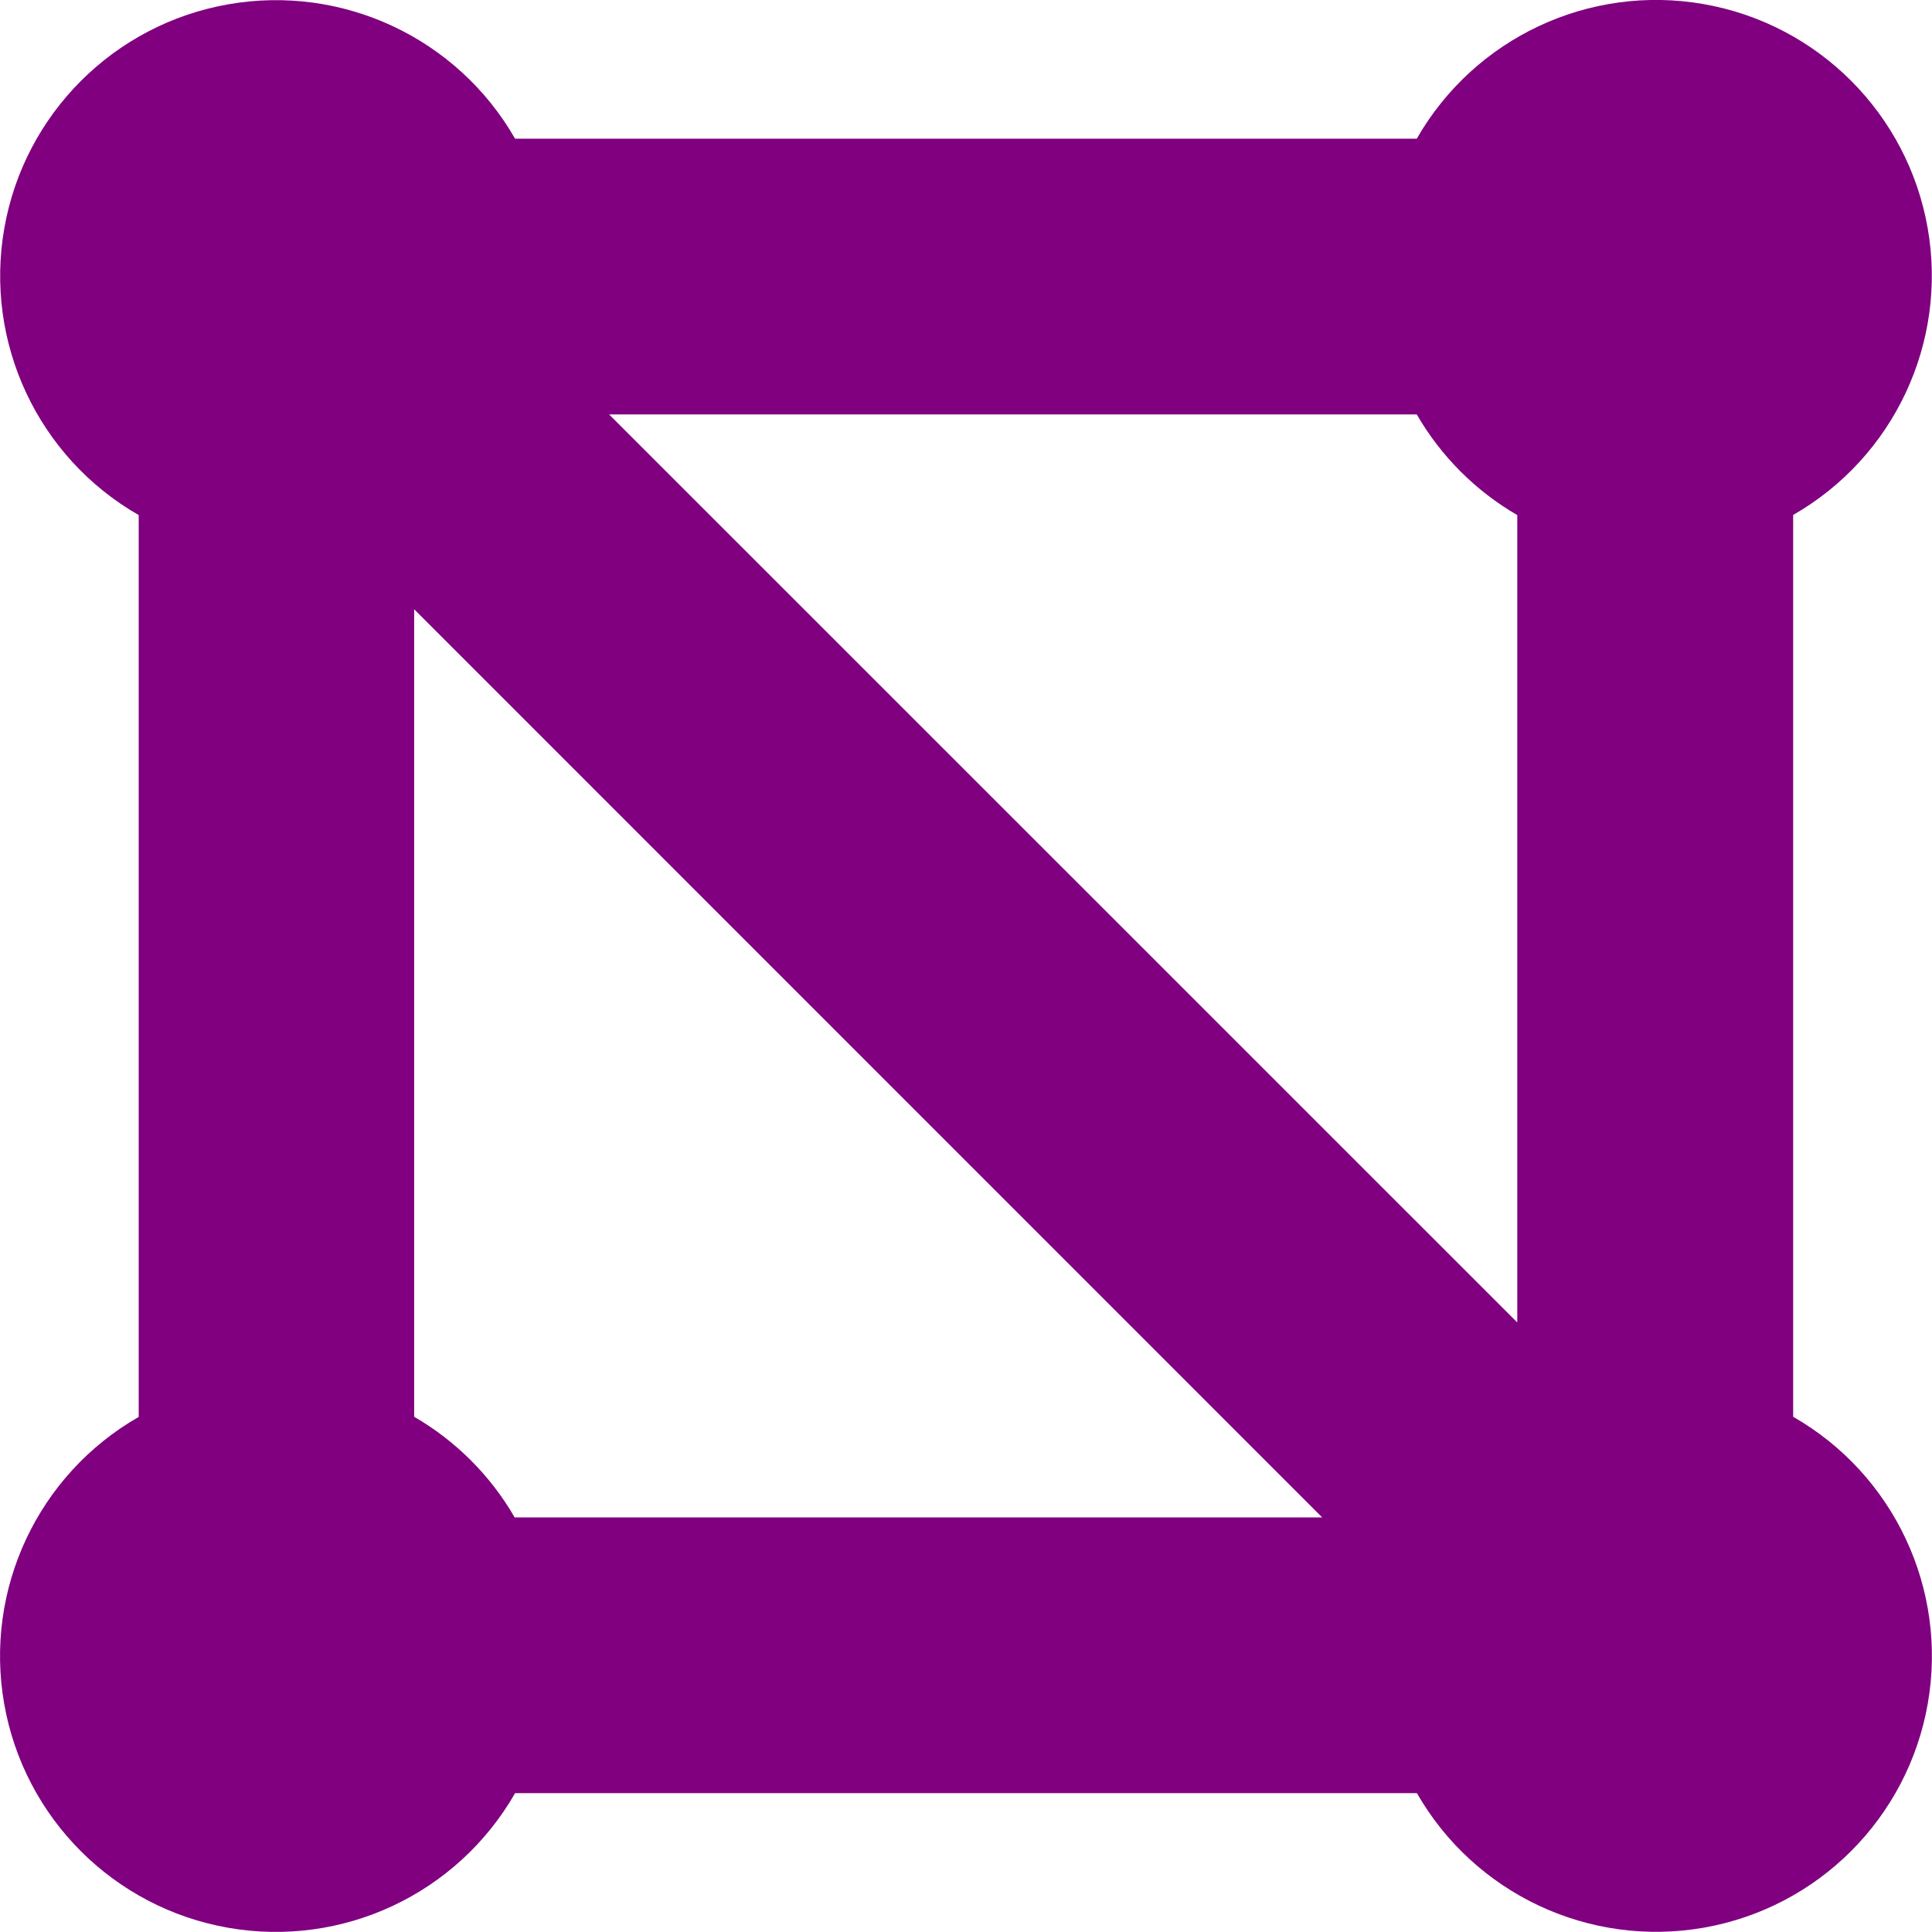
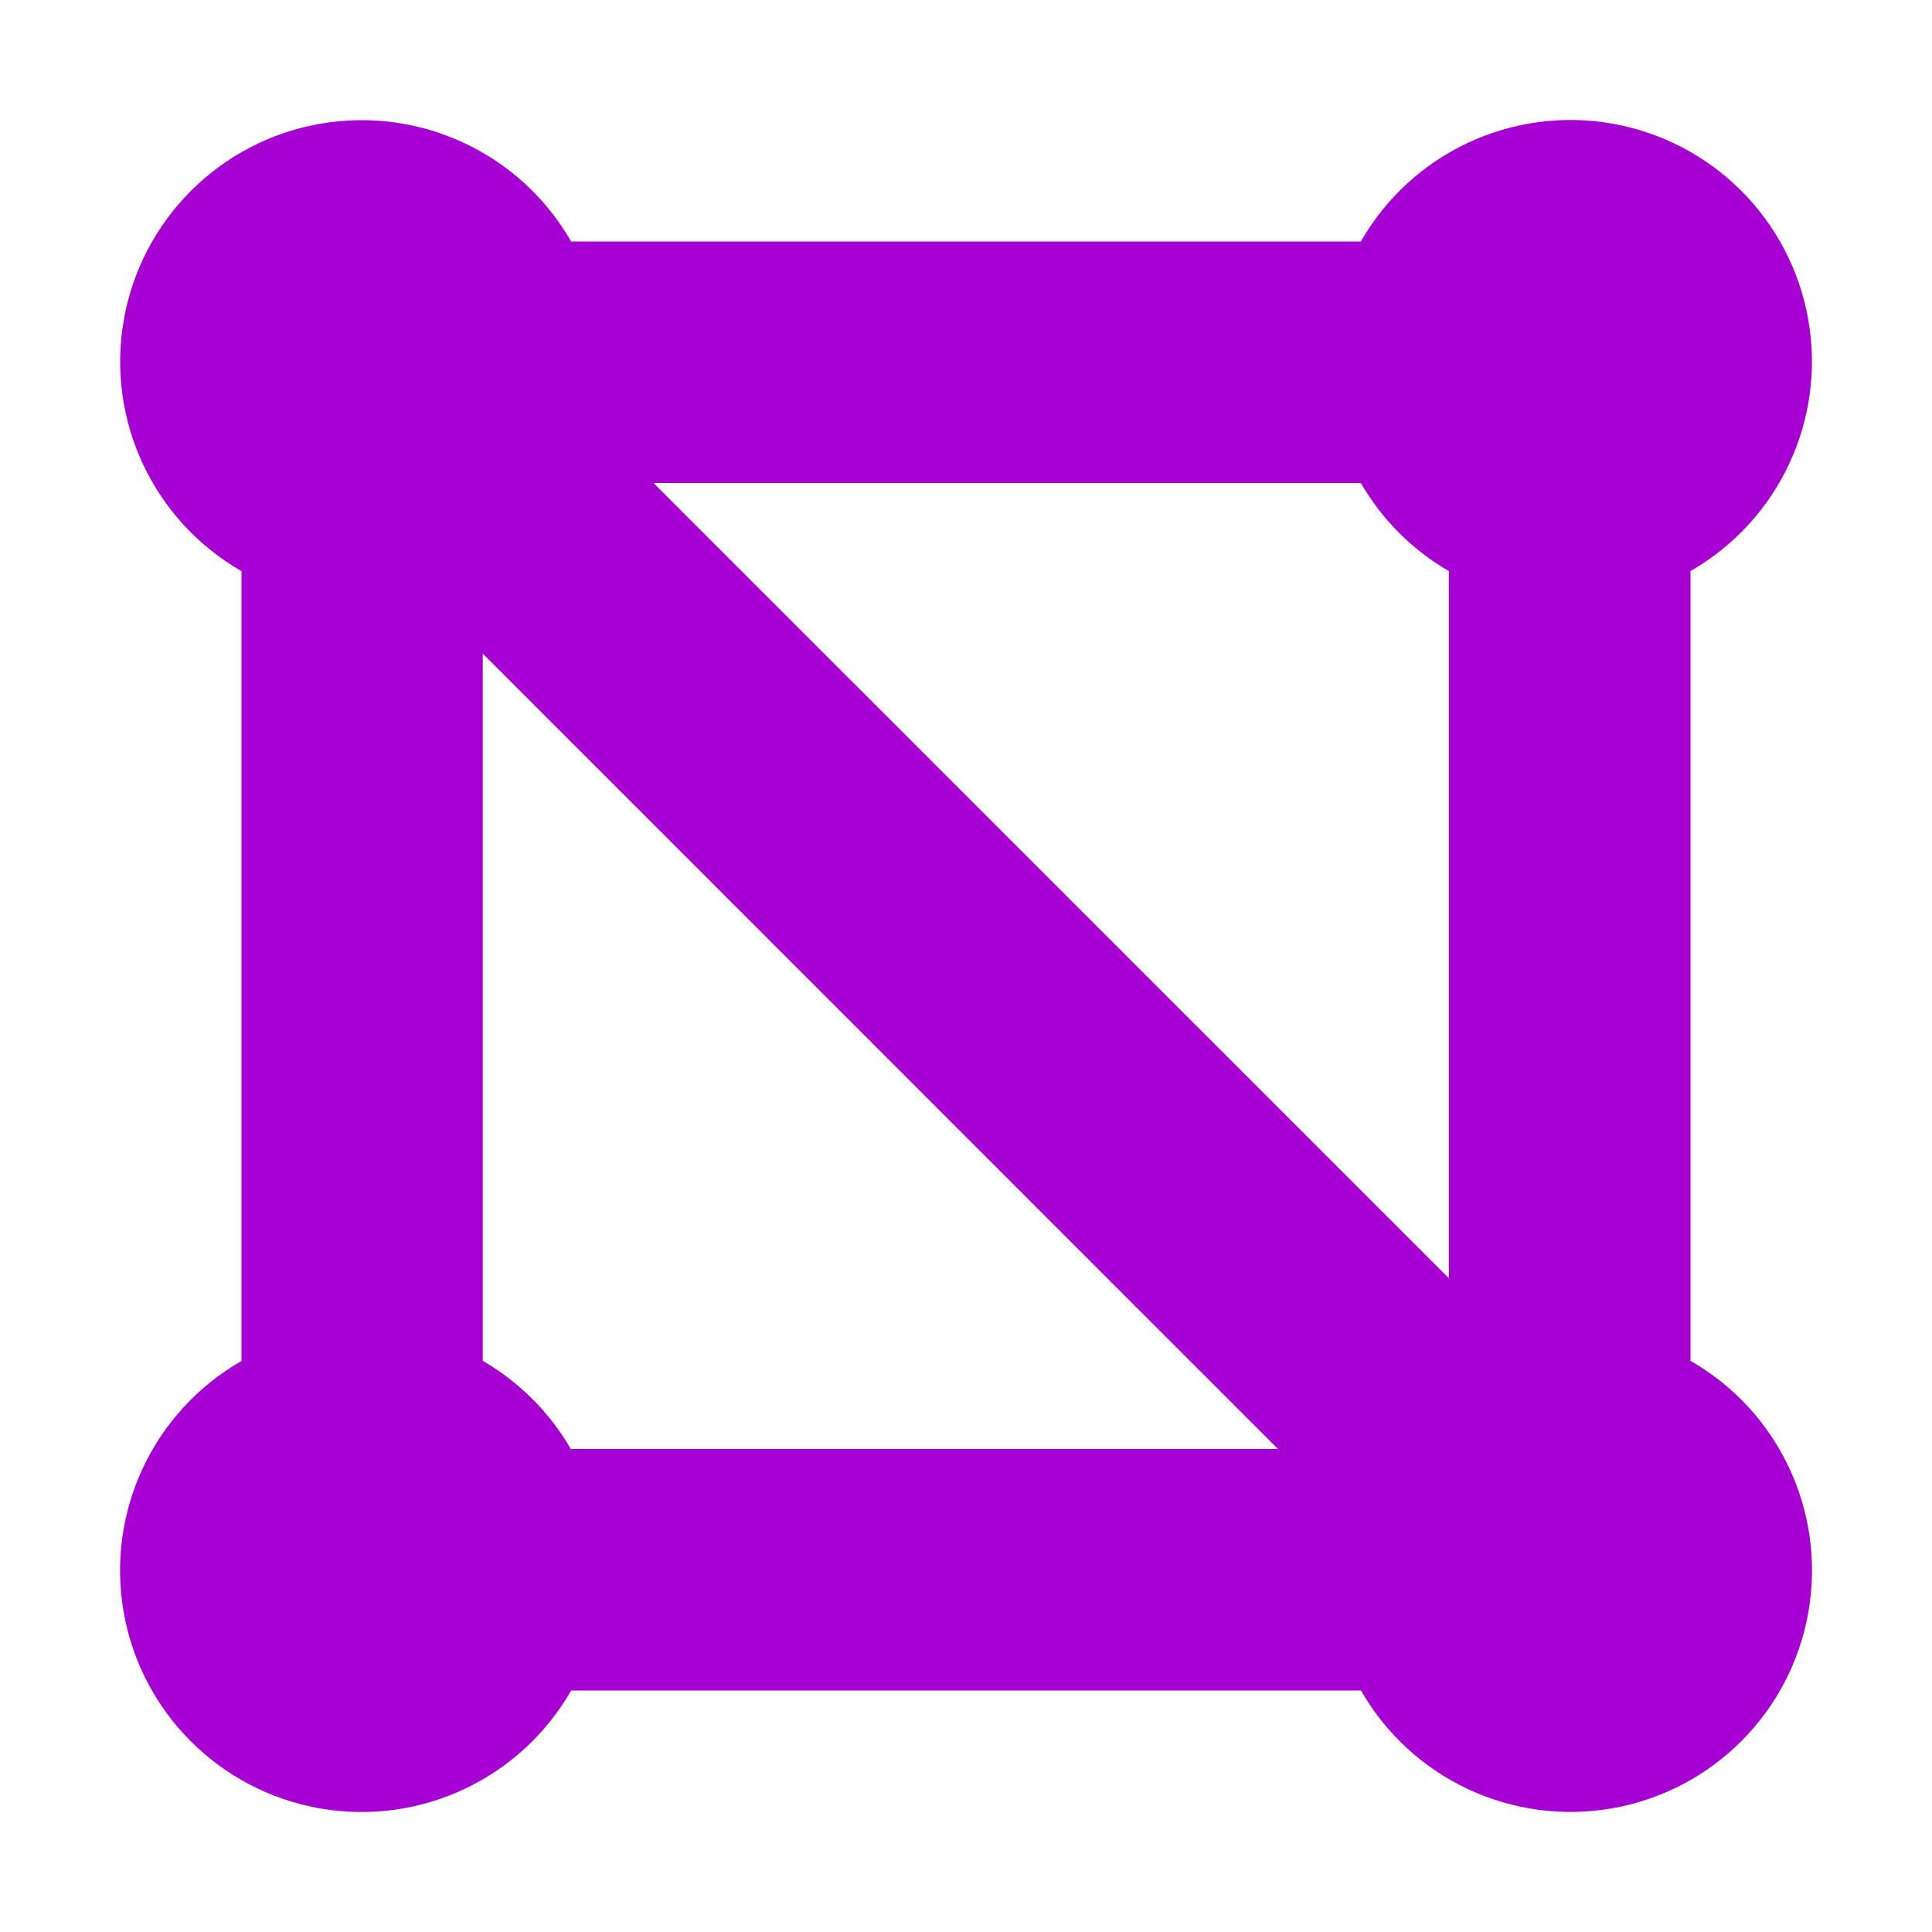
- <svg xmlns="http://www.w3.org/2000/svg" width="14.012" height="14.013" version="1.1" id="svg1">
-   <defs id="defs1" />
-   <path fill="#fc7f7f" d="m 3.736,1.006 a 2,2 0 1 0 -2.73,2.73 V 10.277 a 2,2 0 1 0 2.73,2.729 h 6.541 a 2,2 0 1 0 2.729,-2.73 V 3.735 a 2,2 0 1 0 -2.73,-2.729 z m 0.683,2 h 5.857 a 2,2 0 0 0 0.729,0.73 v 5.856 l -6.587,-6.586 z m -1.414,1.414 6.585,6.586 h -5.857 a 2,2 0 0 0 -0.729,-0.73 V 4.42 Z" id="path1" style="fill:#800080" />
+ <svg xmlns="http://www.w3.org/2000/svg" width="16" height="16">
+   <path fill="#a600d2" d="M4.73 2A2 2 0 1 0 2 4.73v6.541A2 2 0 1 0 4.73 14h6.541A2 2 0 1 0 14 11.27V4.729A2 2 0 1 0 11.27 2Zm.683 2h5.857a2 2 0 0 0 .729.73v5.856L5.412 4zM3.999 5.414 10.584 12H4.727a2 2 0 0 0-.729-.73V5.414z" />
</svg>
